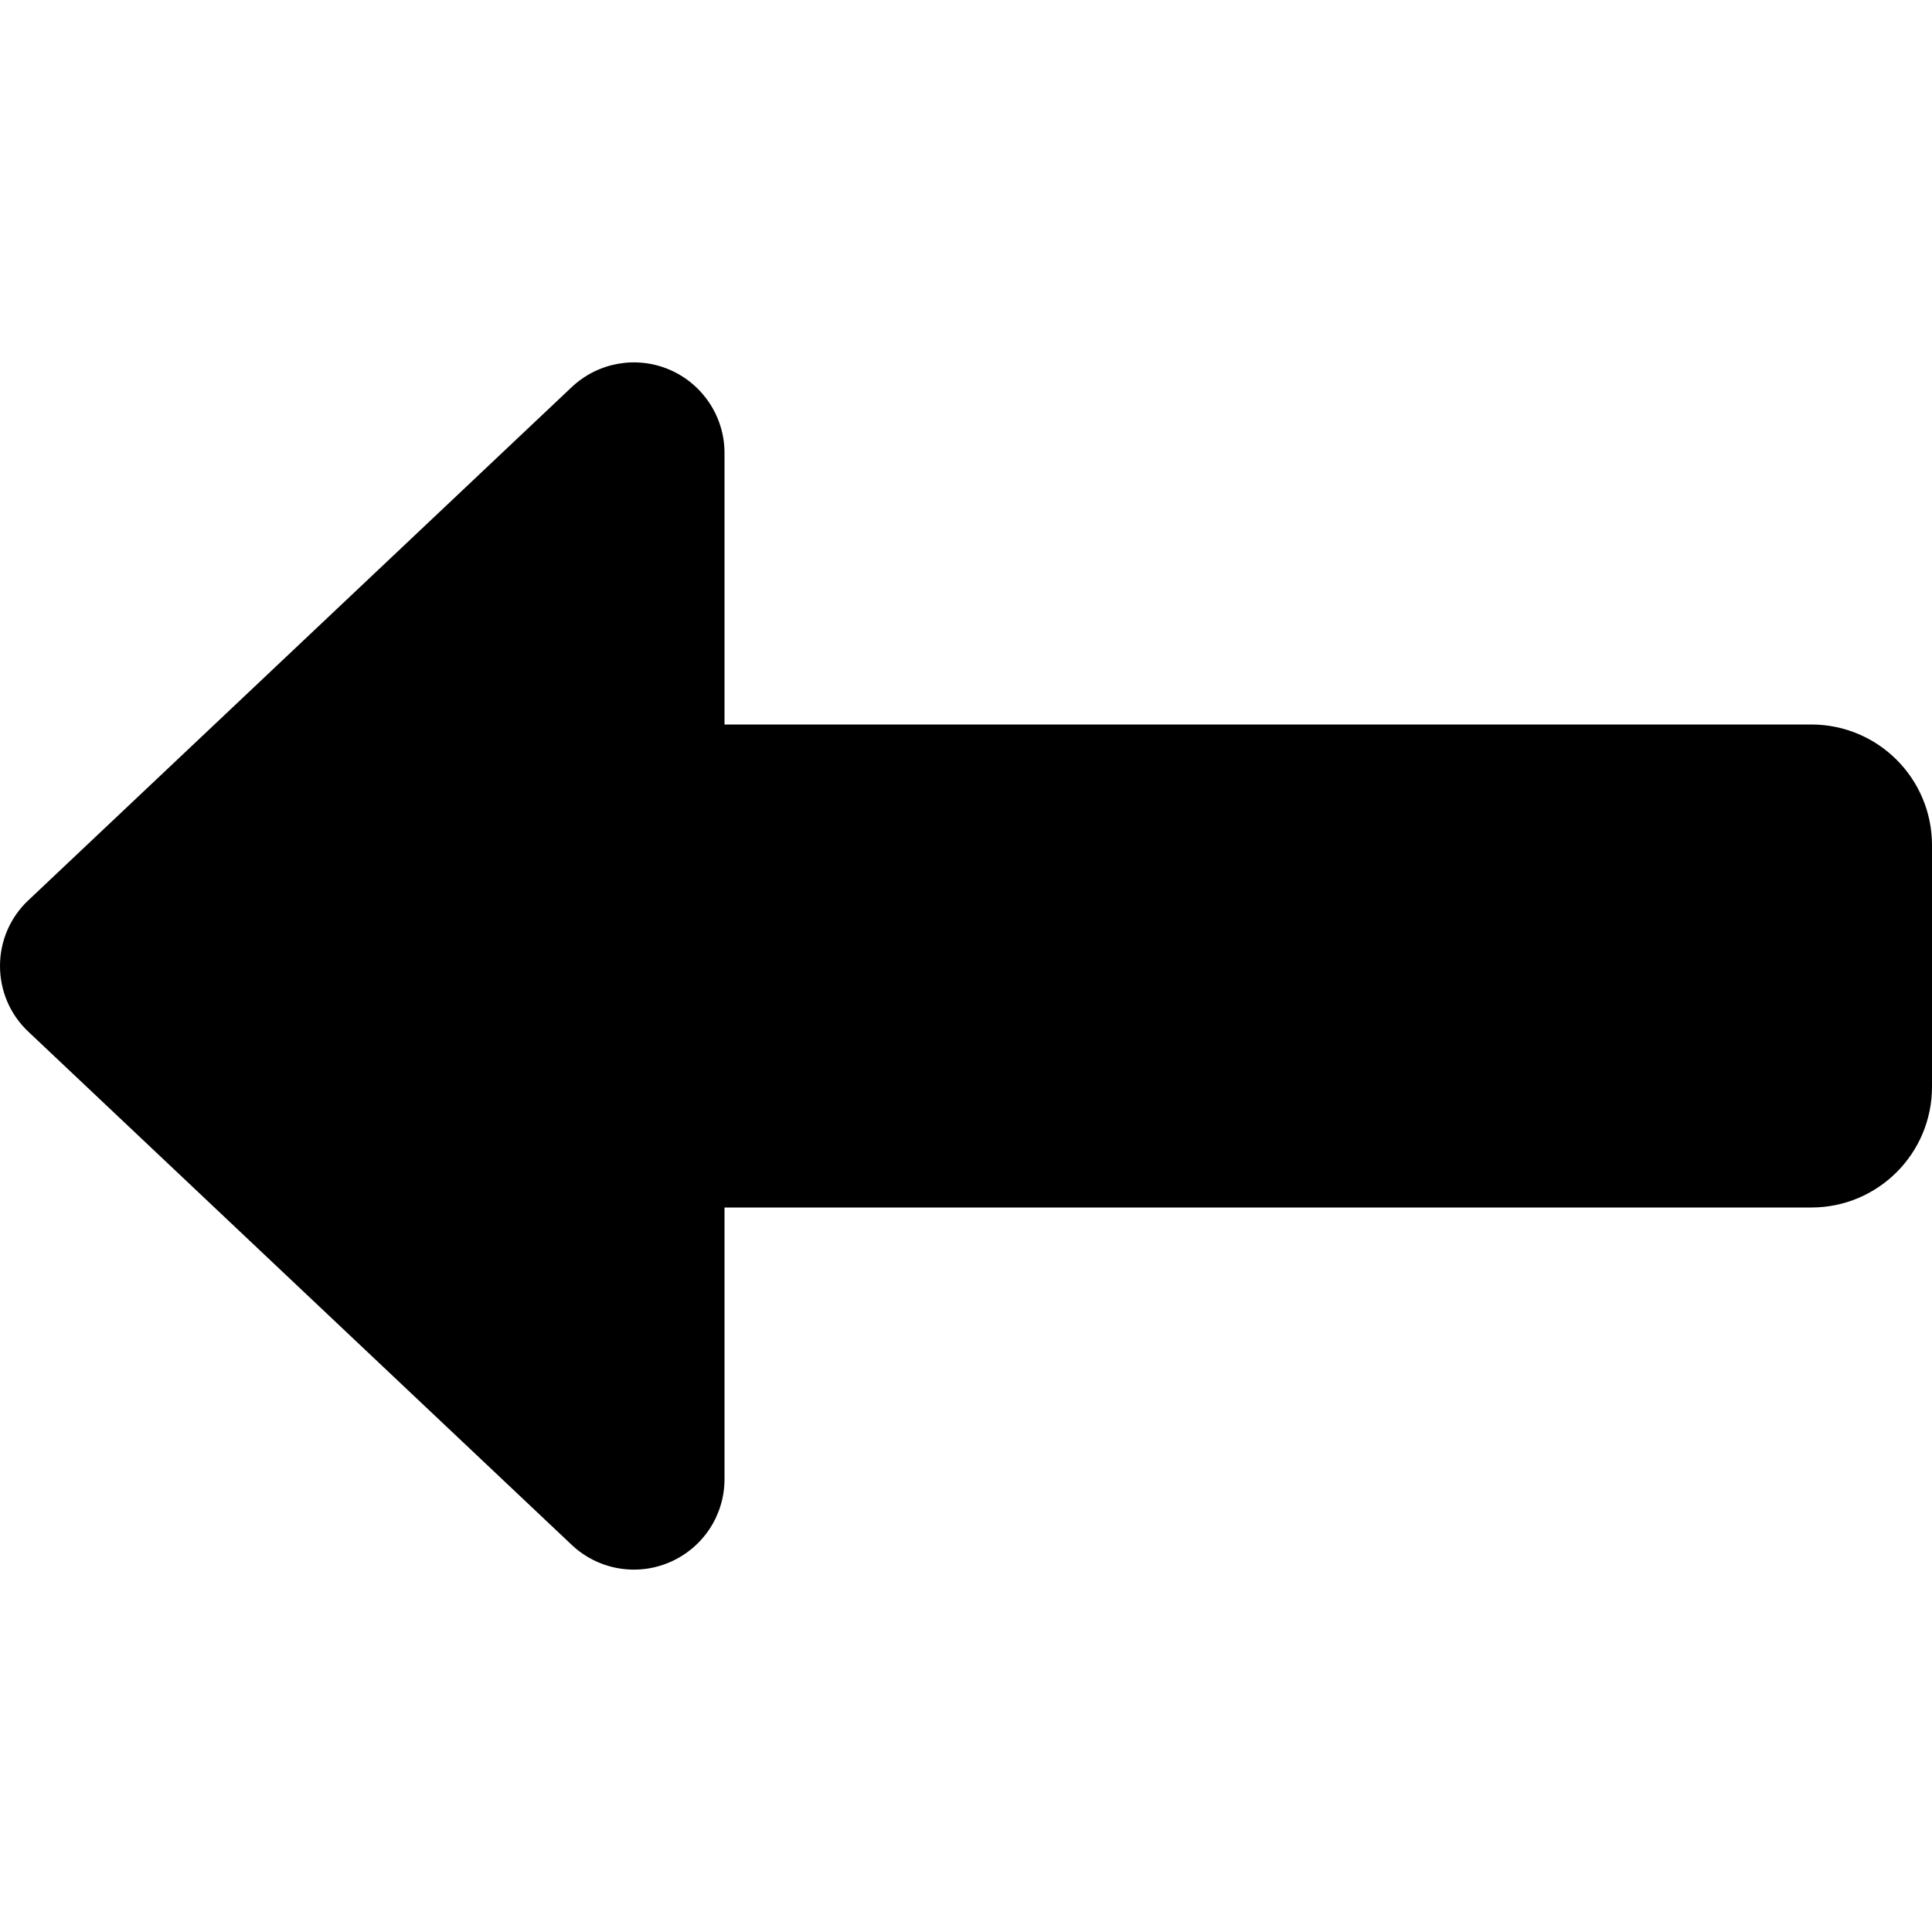
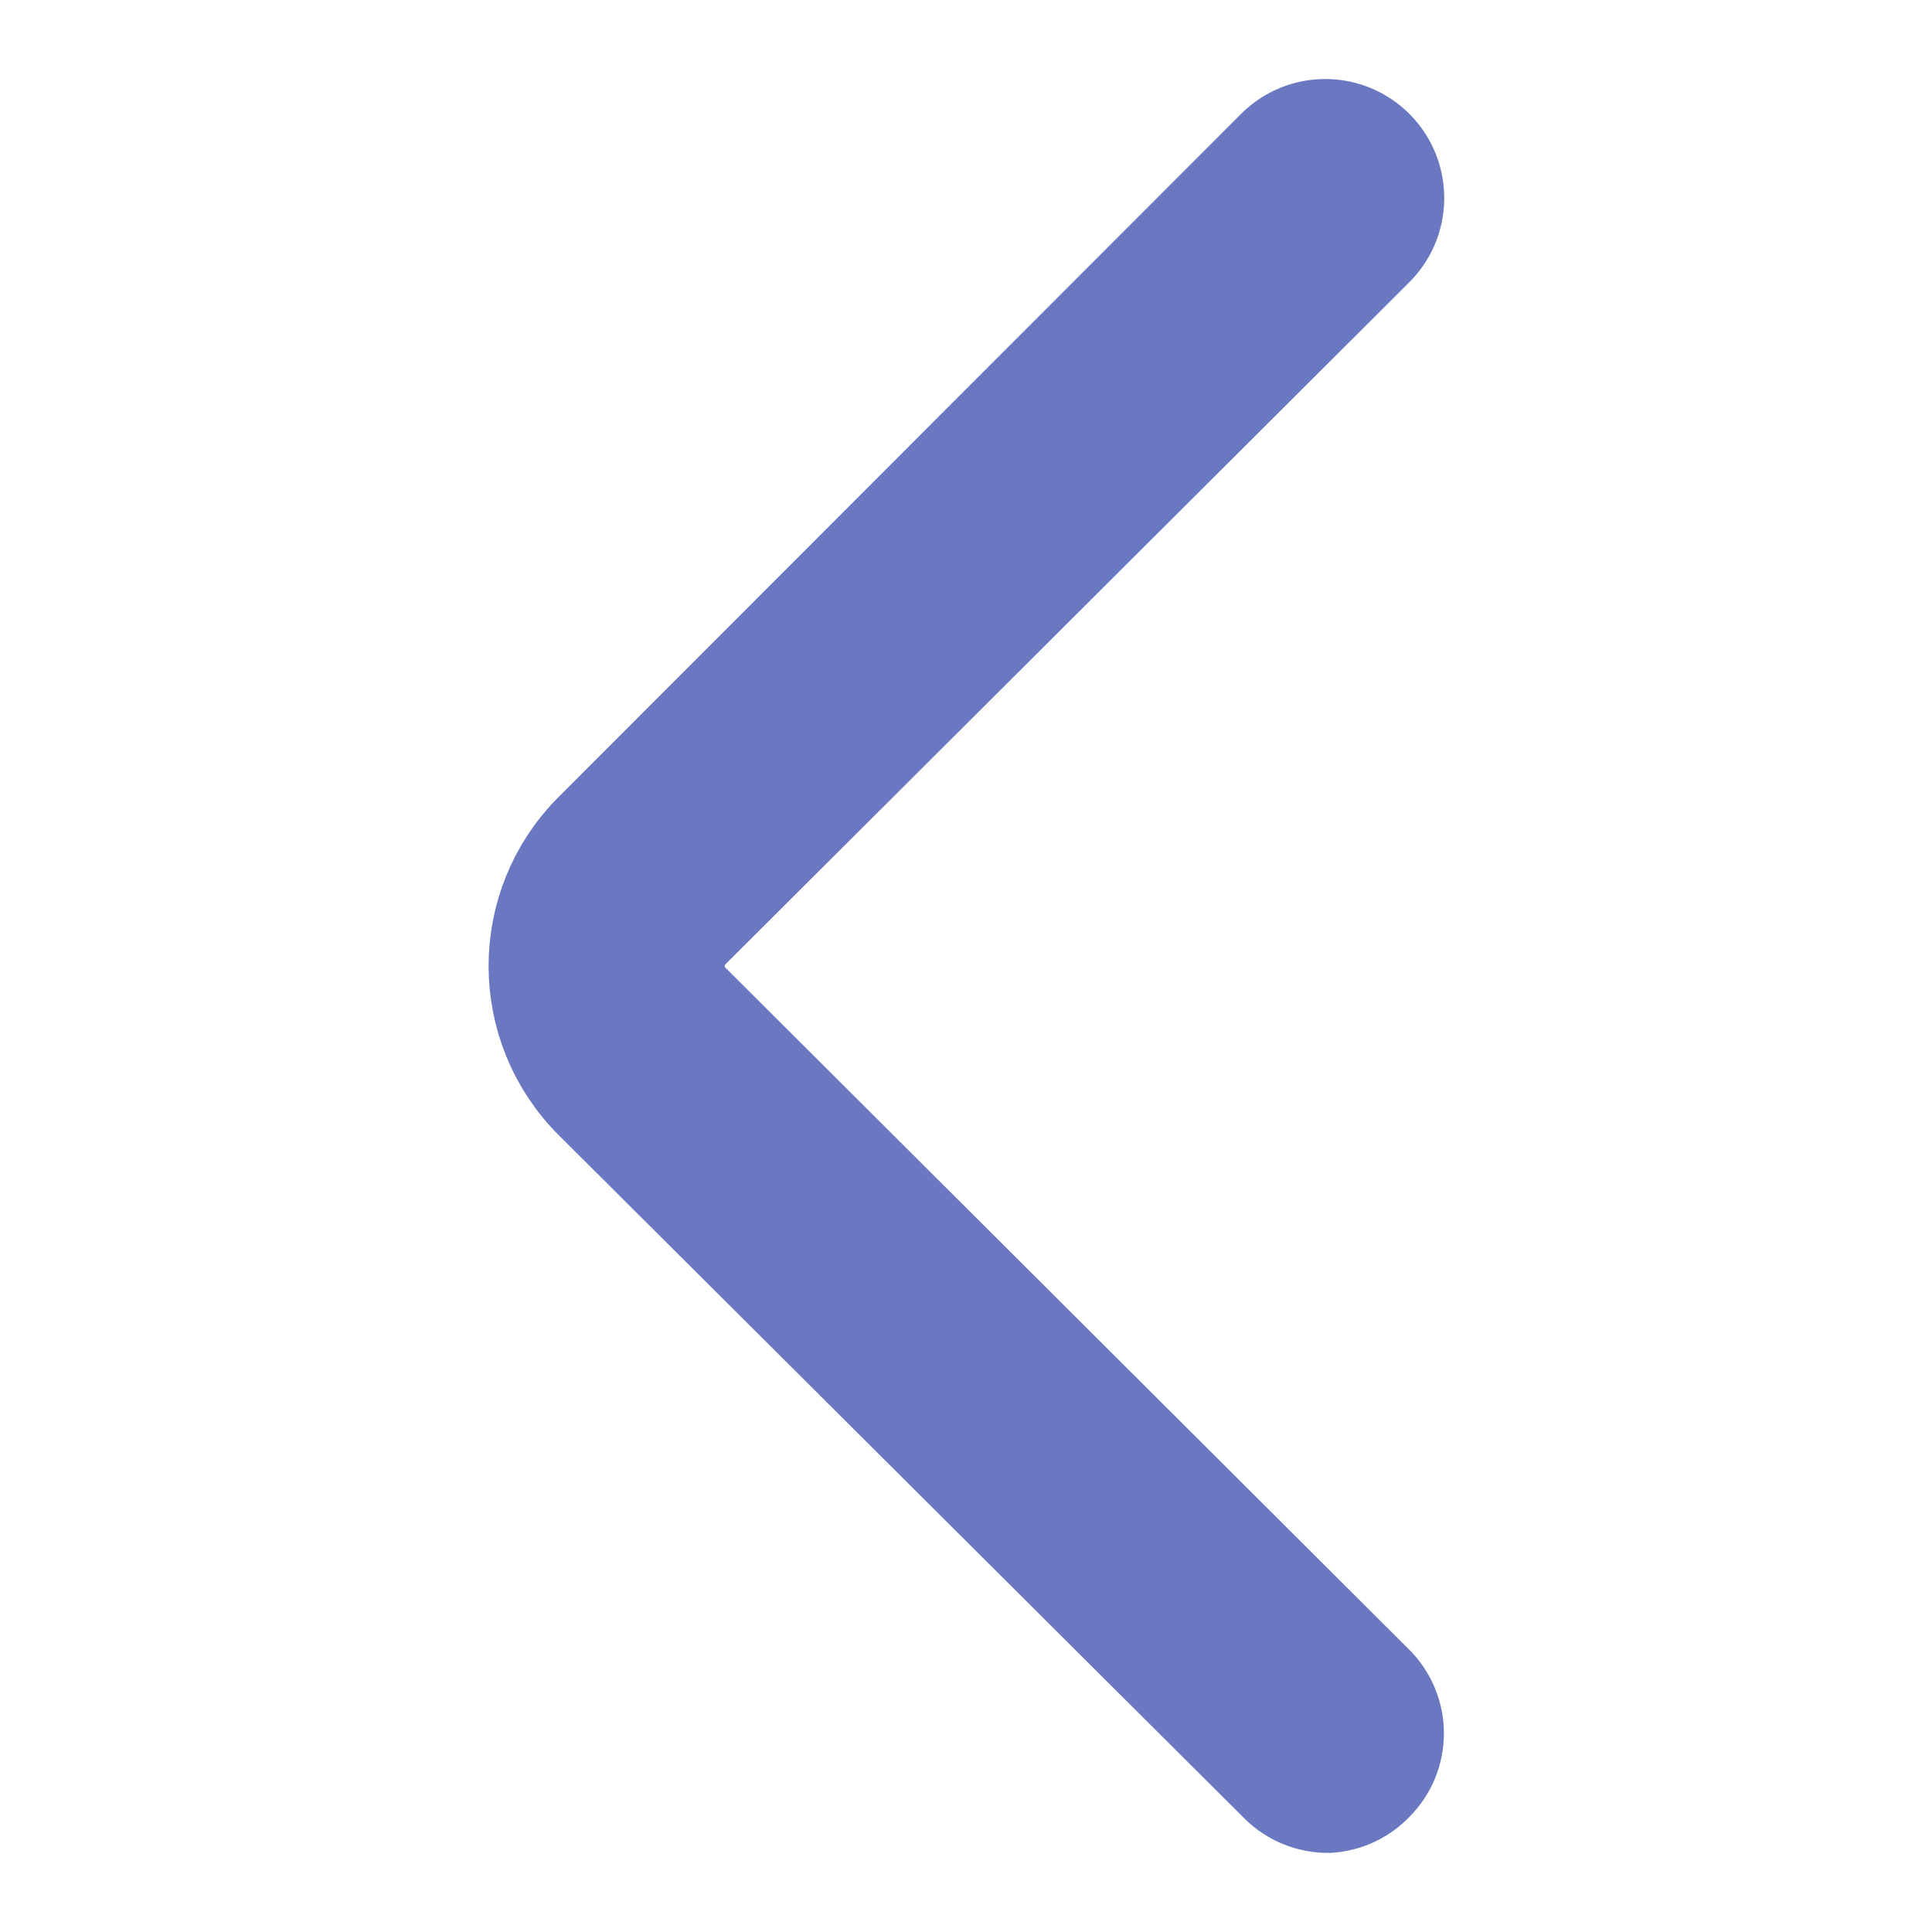
- <svg xmlns="http://www.w3.org/2000/svg" height="20" width="20" viewBox="0 0 512 512">
-   <path d="M177.5 414c-8.8 3.8-19 2-26-4.6l-144-136C2.7 268.9 0 262.6 0 256s2.7-12.9 7.5-17.4l144-136c7-6.6 17.2-8.4 26-4.6s14.5 12.5 14.5 22l0 72 288 0c17.7 0 32 14.3 32 32l0 64c0 17.7-14.3 32-32 32l-288 0 0 72c0 9.6-5.7 18.2-14.5 22z" />
+ <svg xmlns="http://www.w3.org/2000/svg" width="25px" height="25px" viewBox="0 0 32.00 32.00" fill="#6a78c1" stroke="#6a78c1" stroke-width="1.92" transform="rotate(0)">
+   <g id="SVGRepo_bgCarrier" stroke-width="0" />
+   <g id="SVGRepo_tracerCarrier" stroke-linecap="round" stroke-linejoin="round" stroke="#CCCCCC" stroke-width="0.448" />
+   <g id="SVGRepo_iconCarrier">
+     <defs>
+       <style>.cls-1{fill:#6a78c1;}</style>
+     </defs>
+     <g data-name="arrow left" id="arrow_left">
+       <path class="cls-1" d="M22,29.73a1,1,0,0,1-.71-.29L9.93,18.12a3,3,0,0,1,0-4.24L21.24,2.56A1,1,0,1,1,22.66,4L11.34,15.29a1,1,0,0,0,0,1.42L22.66,28a1,1,0,0,1,0,1.42A1,1,0,0,1,22,29.73Z" />
+     </g>
+   </g>
</svg>
